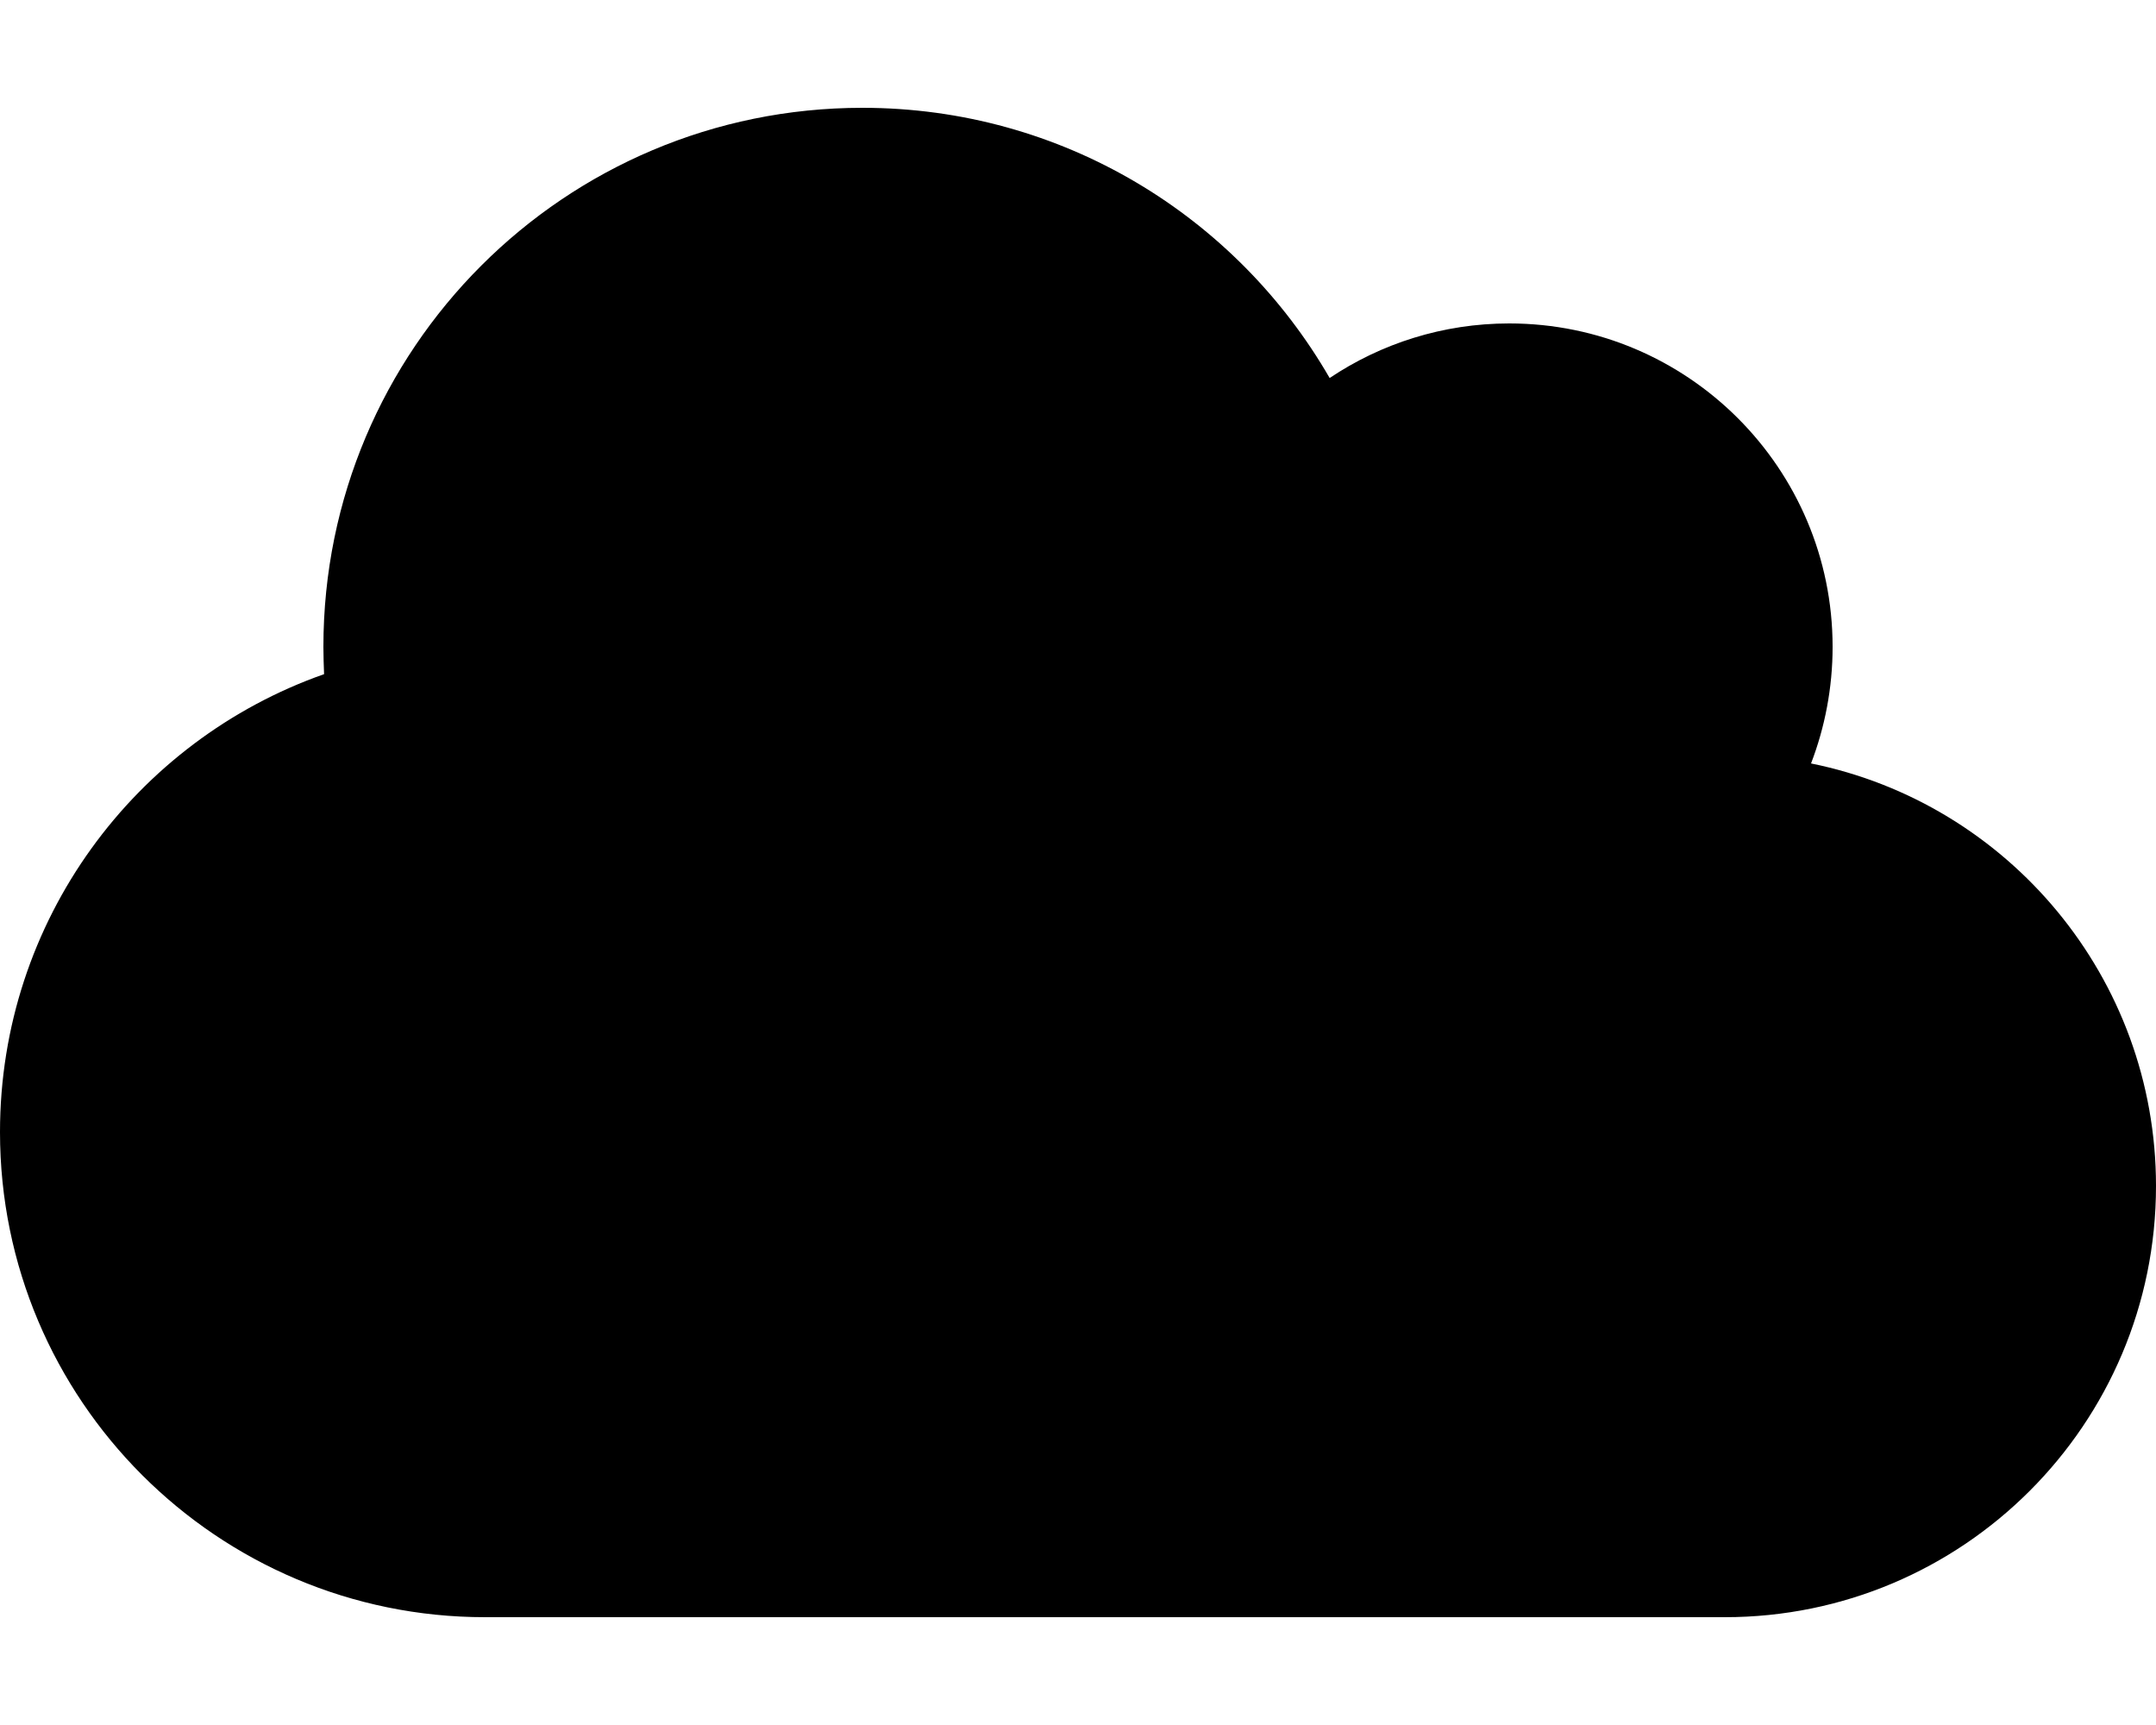
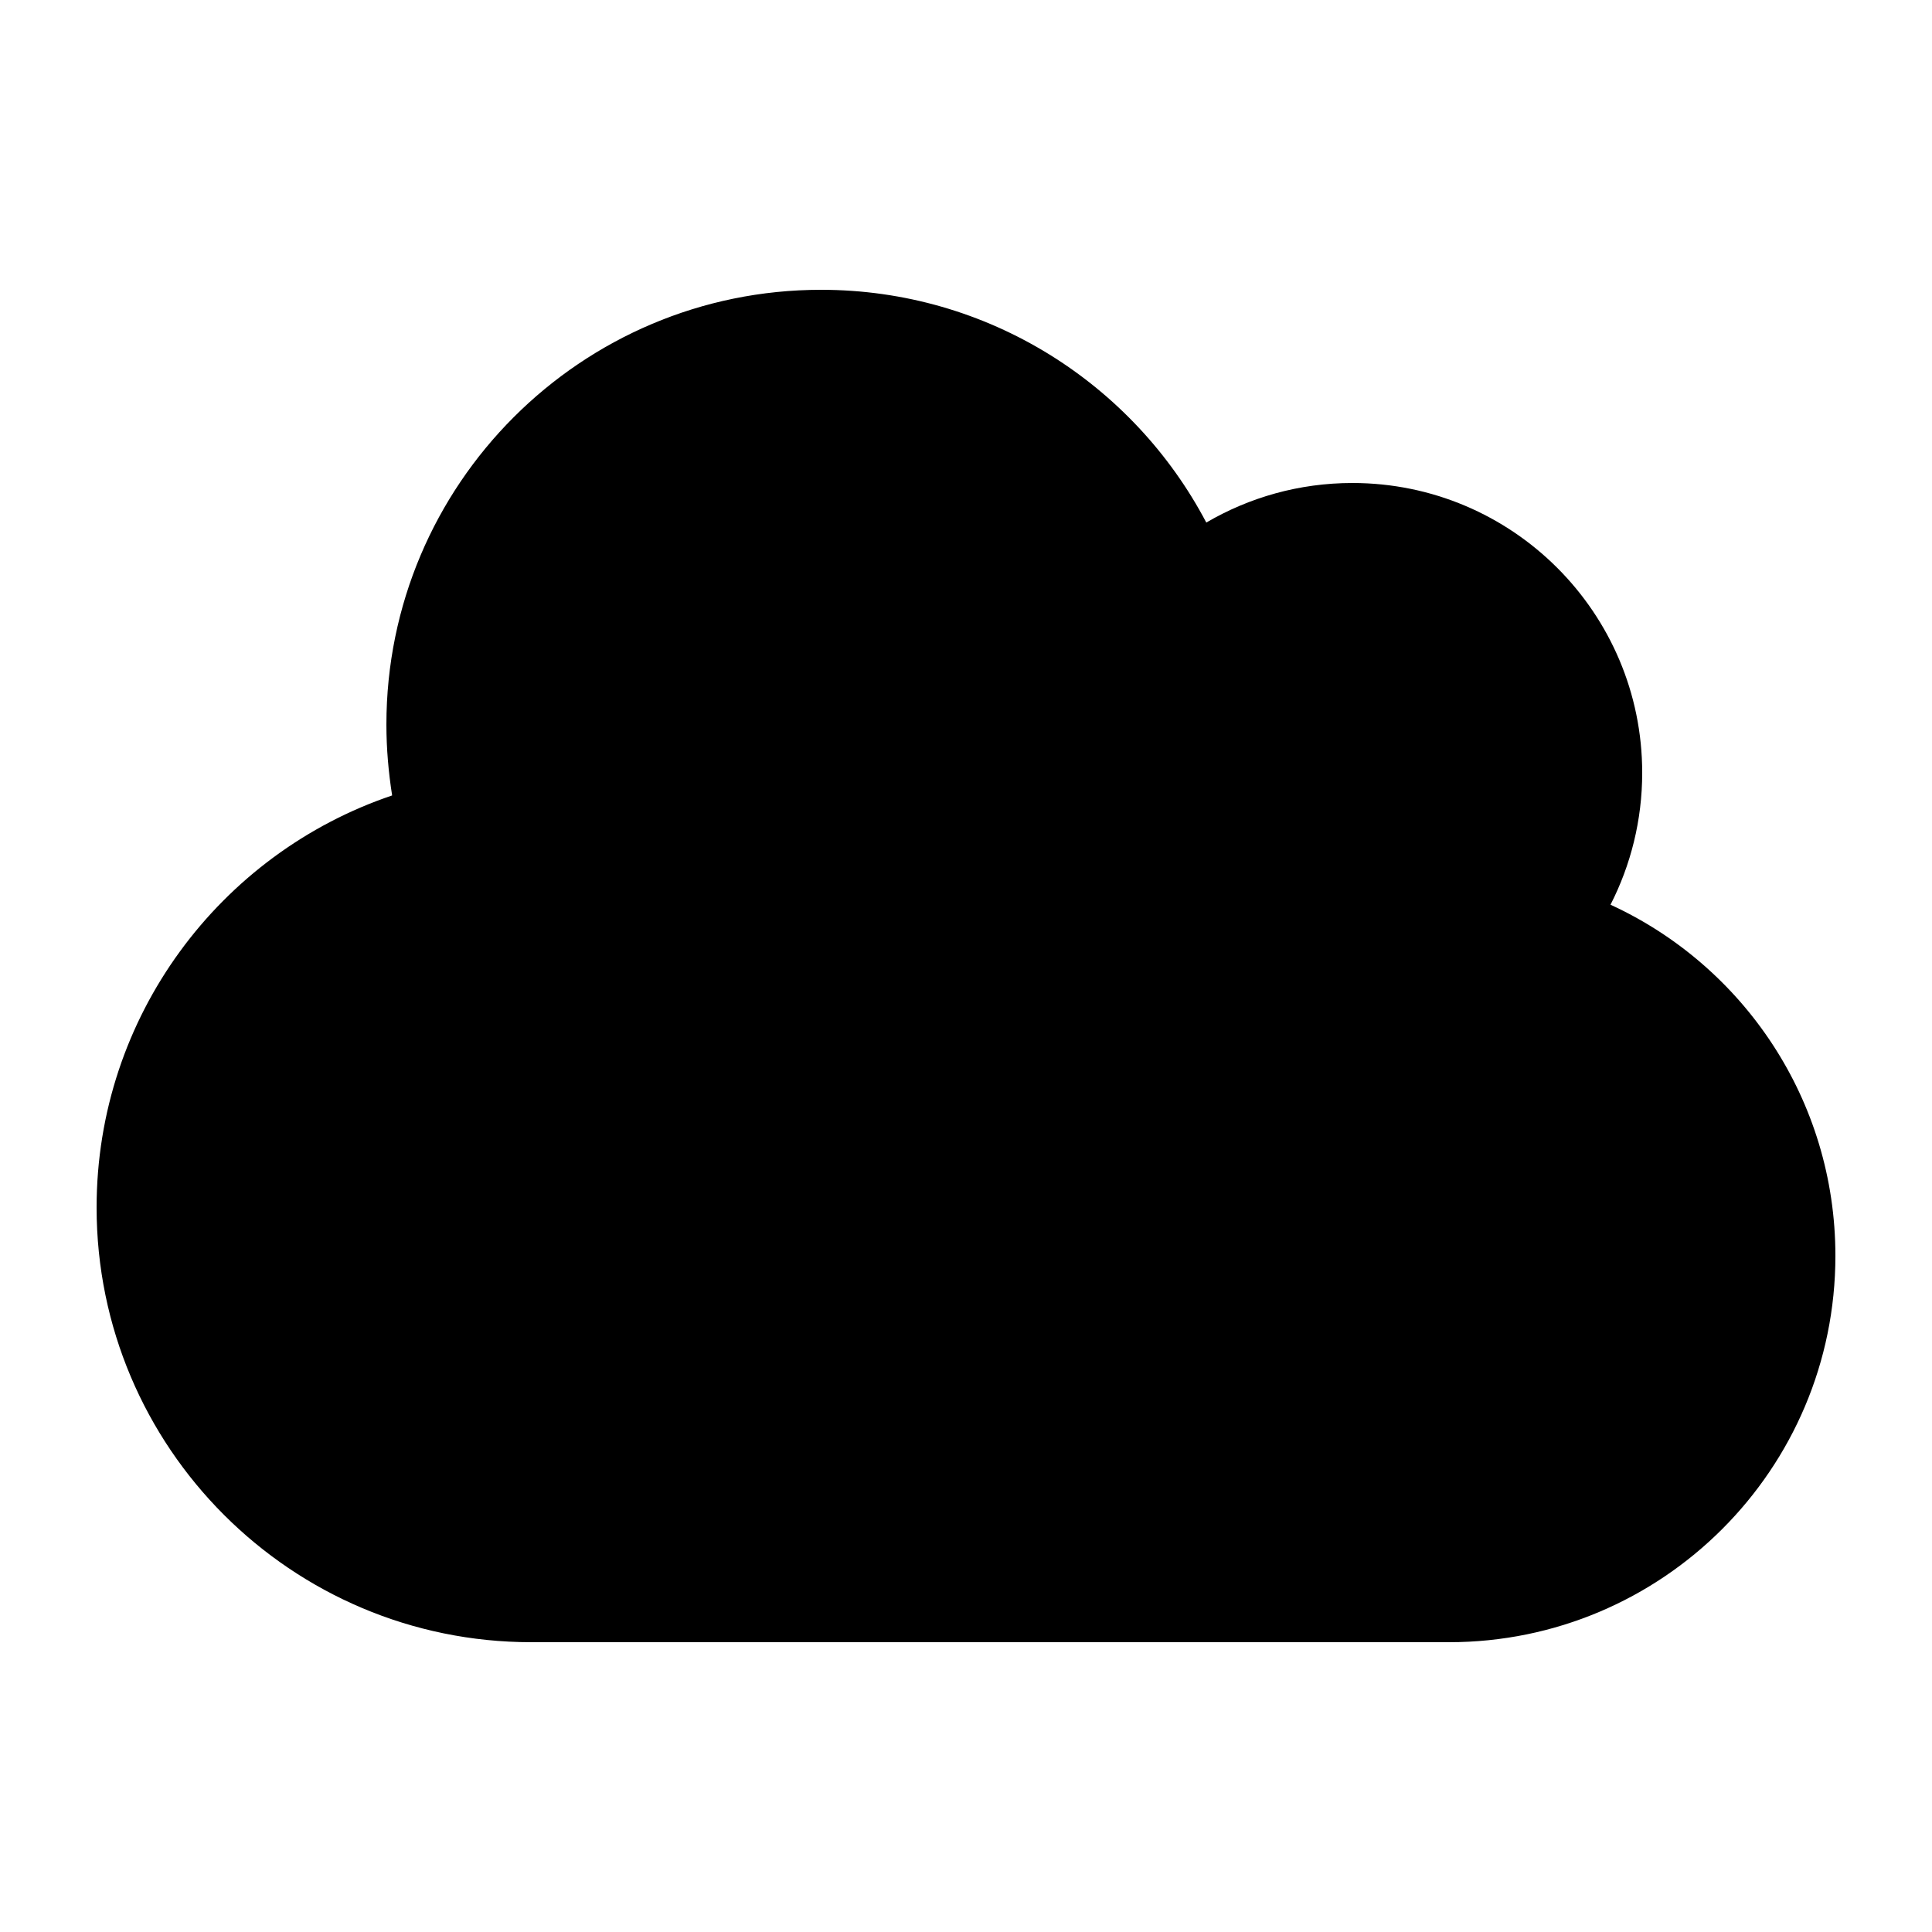
- <svg xmlns="http://www.w3.org/2000/svg" viewBox="0 0 640 512">
-   <path d="M0 336c0 79.5 64.5 144 144 144l368 0c70.7 0 128-57.3 128-128c0-61.9-44-113.6-102.4-125.4c4.1-10.7 6.4-22.4 6.4-34.6c0-53-43-96-96-96c-19.7 0-38.1 6-53.3 16.2C367 64.2 315.3 32 256 32C167.6 32 96 103.6 96 192c0 2.7 .1 5.4 .2 8.1C40.2 219.8 0 273.2 0 336z" />
+ <svg xmlns="http://www.w3.org/2000/svg" viewBox="0 0 640 640">
+   <path d="M32 400C32 479.5 96.5 544 176 544L480 544C550.7 544 608 486.7 608 416C608 364.4 577.5 319.9 533.5 299.7C540.2 286.6 544 271.7 544 256C544 203 501 160 448 160C430.3 160 413.8 164.8 399.6 173.1C375.5 127.3 327.4 96 272 96C192.5 96 128 160.5 128 240C128 248 128.7 255.9 129.9 263.5C73 282.7 32 336.6 32 400z" />
</svg>
